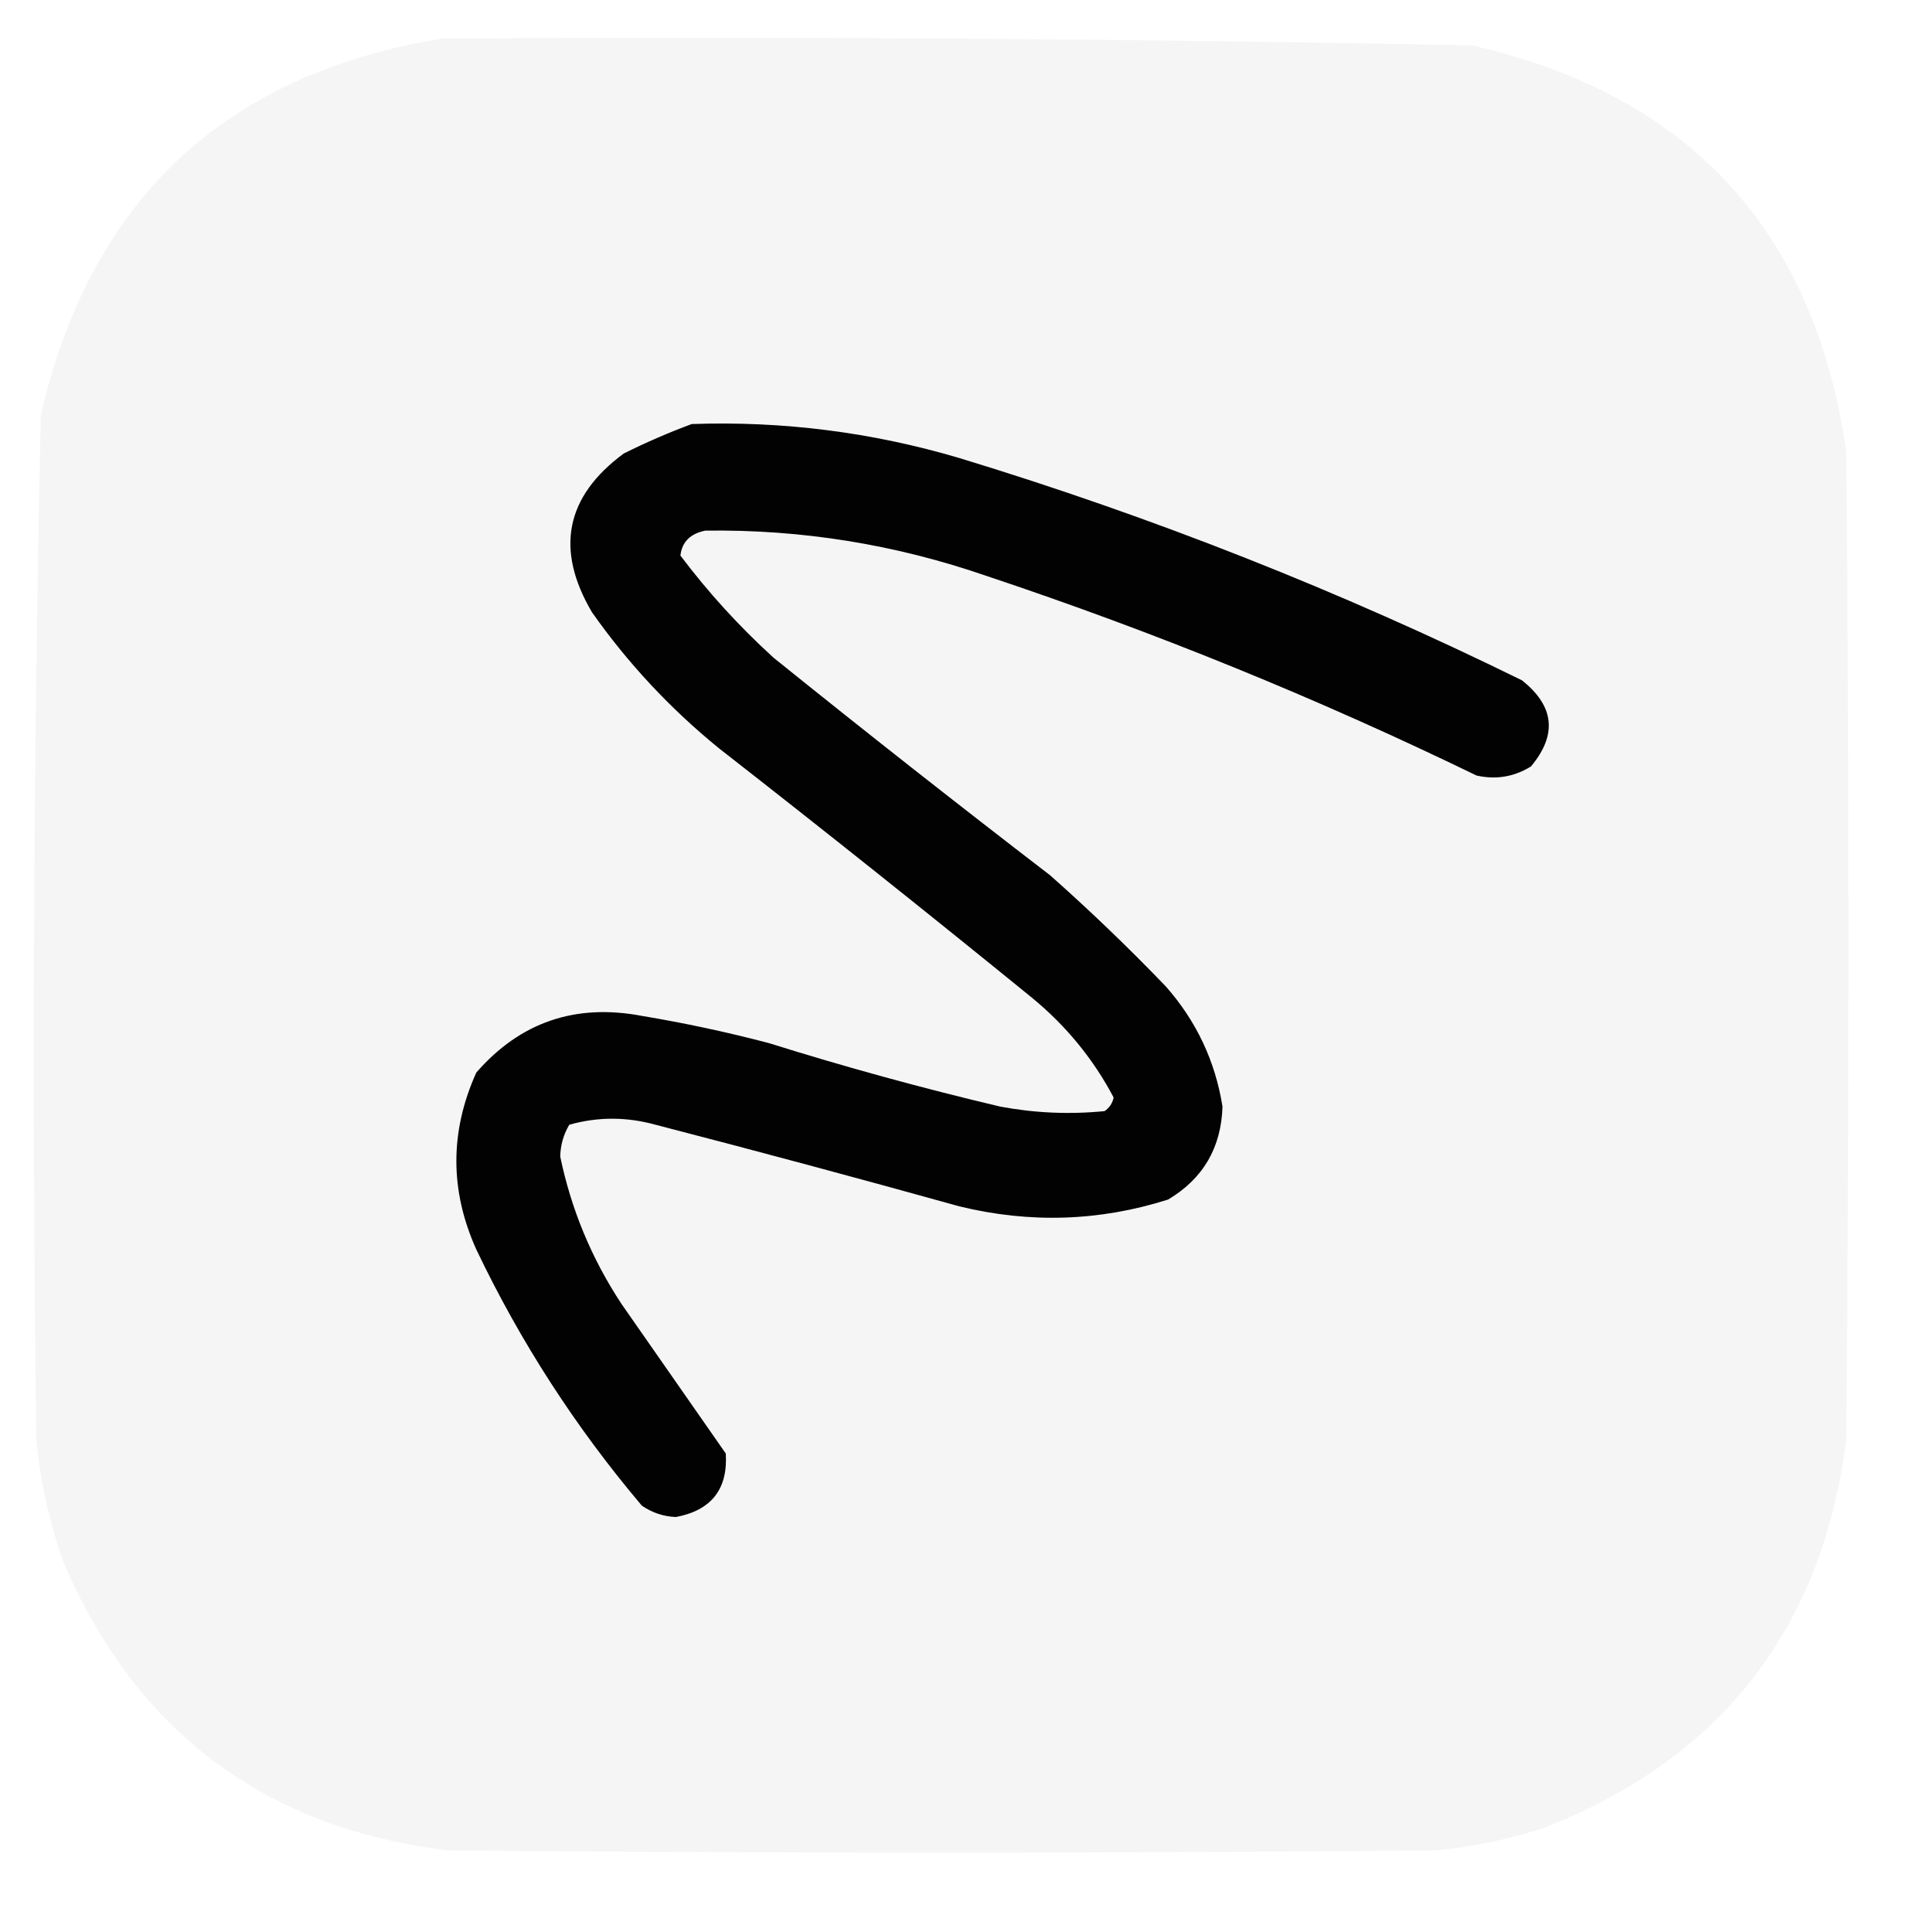
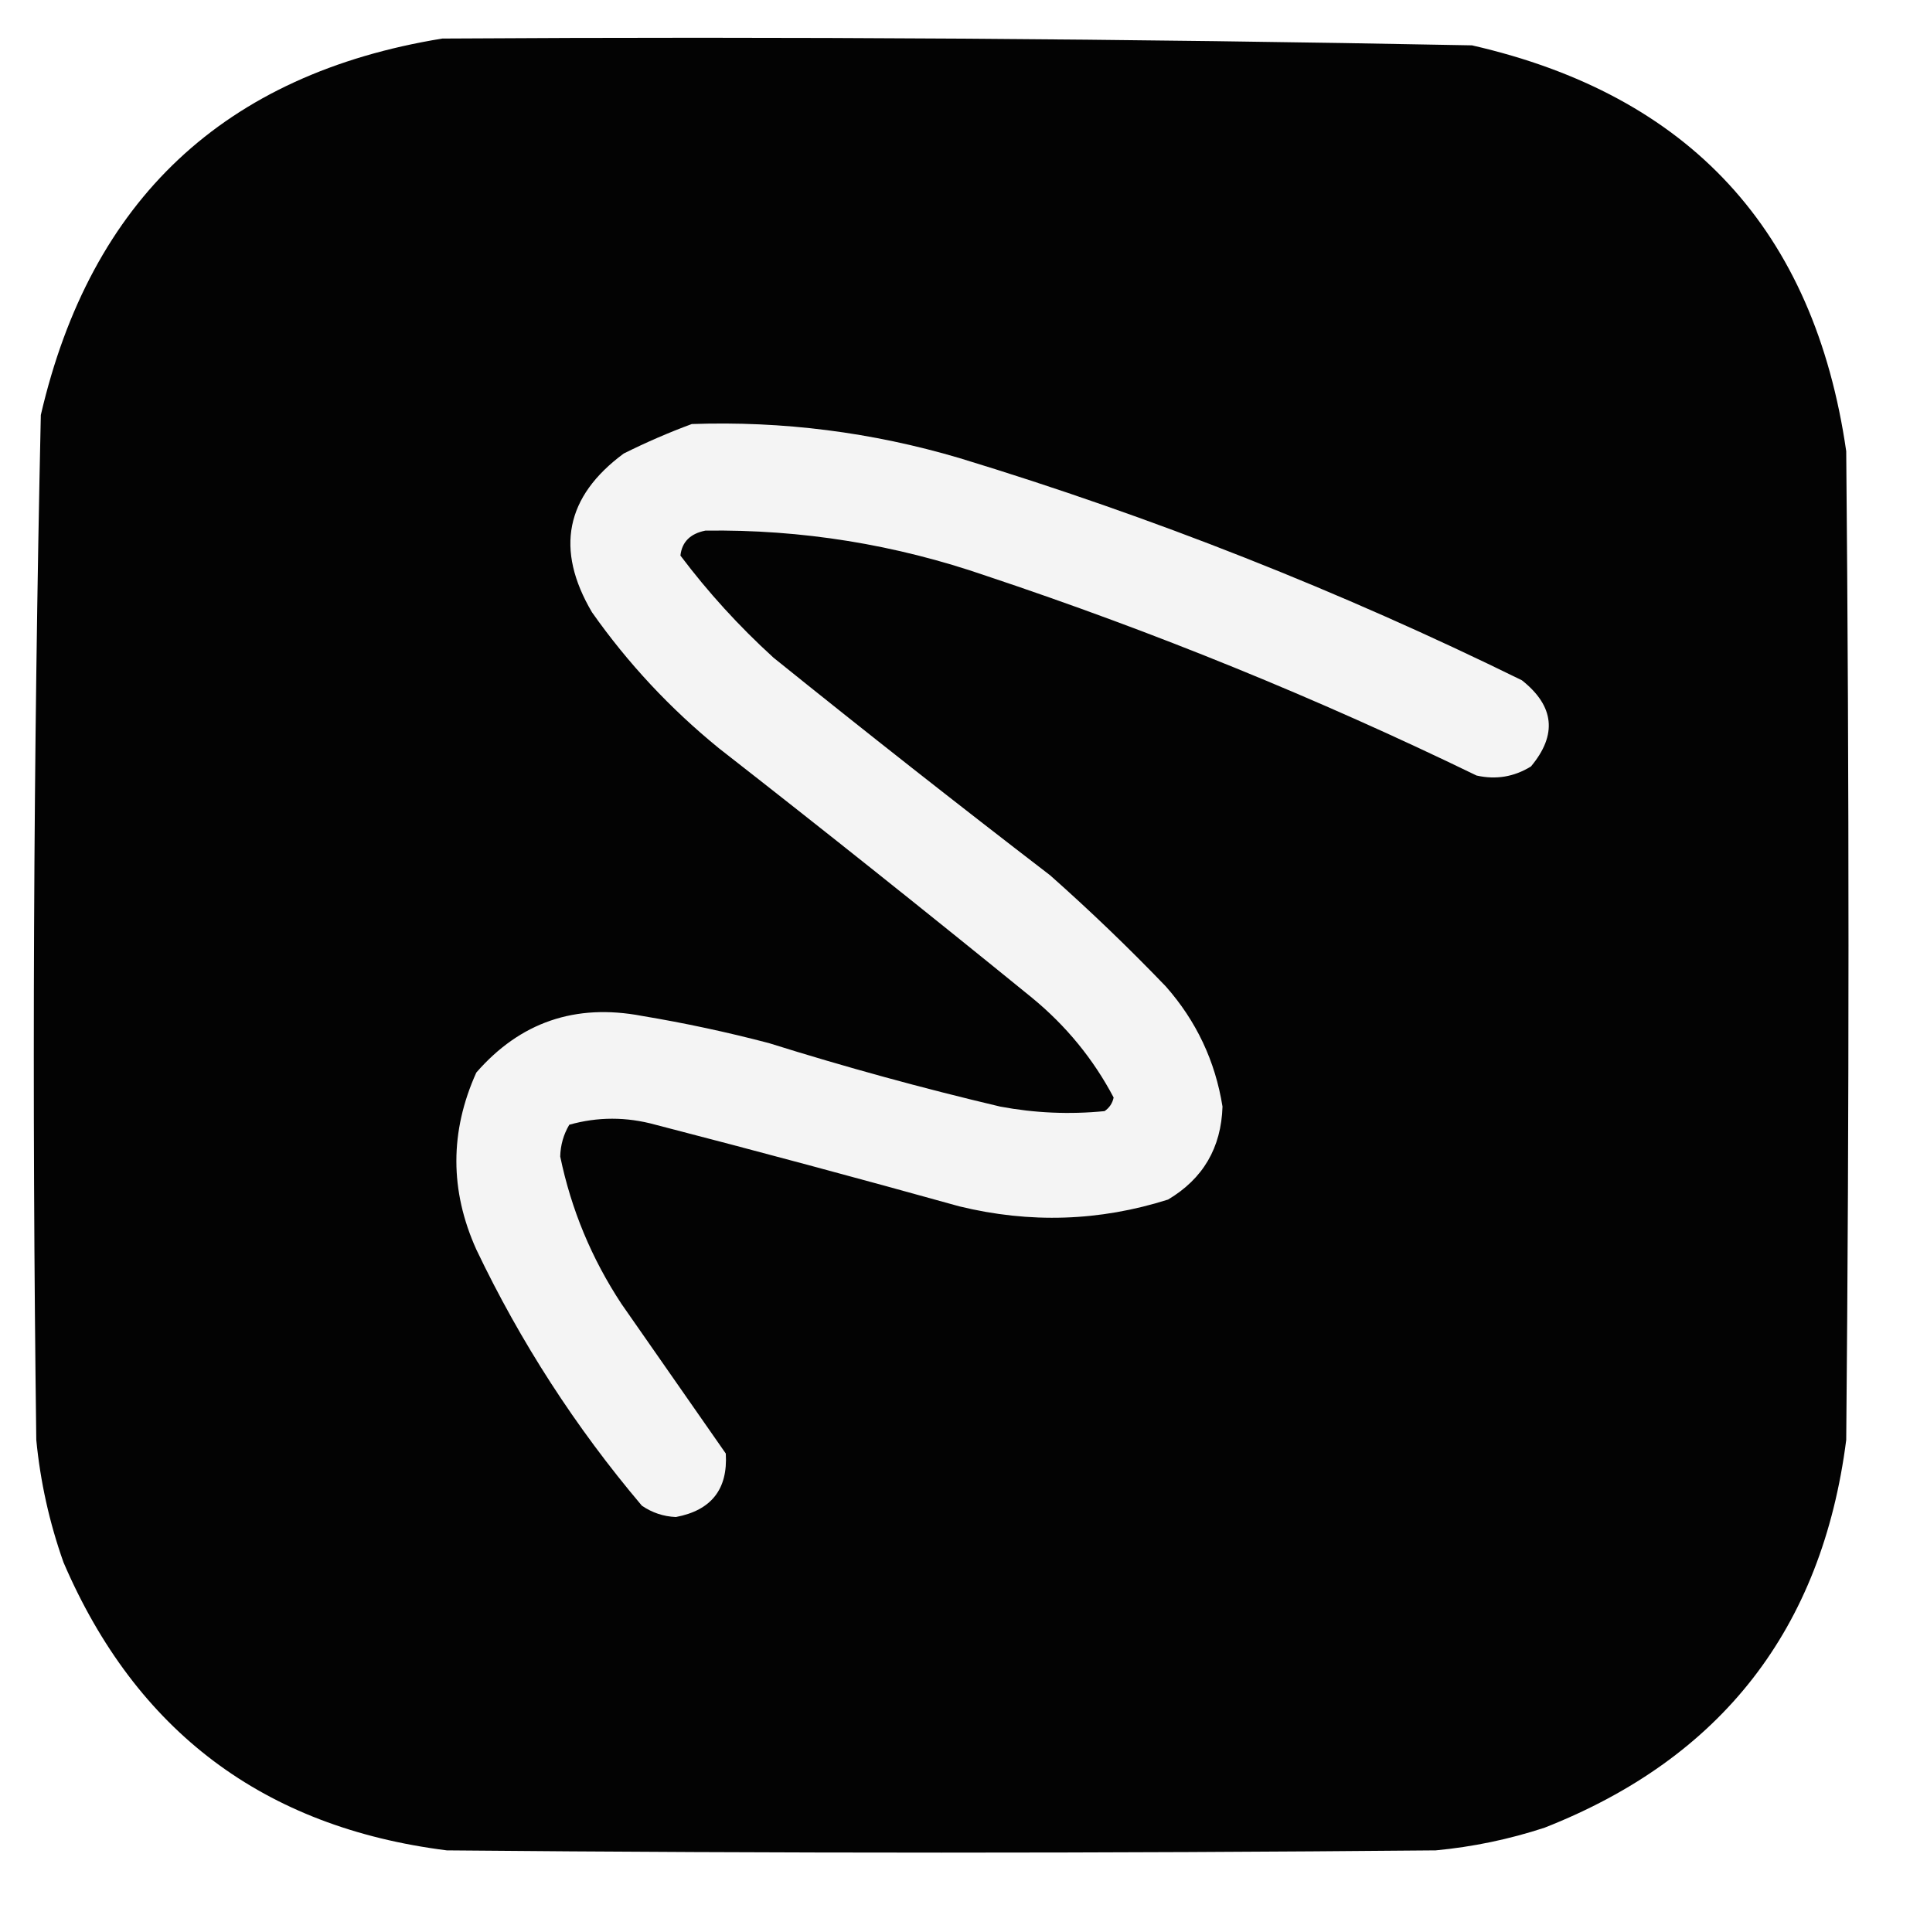
- <svg xmlns="http://www.w3.org/2000/svg" version="1.1" width="421px" height="426px" style="shape-rendering:geometricPrecision; text-rendering:geometricPrecision; image-rendering:optimizeQuality; fill-rule:evenodd; clip-rule:evenodd">
-   <g>
-     <path style="opacity:0.996" fill="#f5f5f5" d="M 97.5,8.5 C 173.194,8.021 248.861,8.521 324.5,10C 372.467,20.967 399.967,50.8 407,99.5C 407.667,172.167 407.667,244.833 407,317.5C 401.668,359.158 379.501,387.658 340.5,403C 332.687,405.563 324.687,407.229 316.5,408C 243.833,408.667 171.167,408.667 98.5,408C 58.17,402.928 30.003,381.761 14,344.5C 10.895,335.745 8.895,326.745 8,317.5C 7.021,242.14 7.355,166.807 9,91.5C 20.013,43.983 49.513,16.317 97.5,8.5 Z" />
-   </g>
-   <g>
-     <path style="opacity:1" fill="#020202" d="M 152.5,93.5 C 172.569,92.8 192.235,95.3 211.5,101C 254.159,113.997 295.492,130.33 335.5,150C 342.673,155.679 343.339,162.013 337.5,169C 333.782,171.298 329.782,171.965 325.5,171C 290.464,153.987 254.464,139.321 217.5,127C 197.381,120.042 176.715,116.708 155.5,117C 152.165,117.665 150.332,119.498 150,122.5C 156.095,130.599 162.928,138.099 170.5,145C 190.652,161.241 210.985,177.241 231.5,193C 240.303,200.802 248.803,208.969 257,217.5C 263.733,225.132 267.899,233.965 269.5,244C 269.217,253.074 265.217,259.907 257.5,264.5C 242.397,269.294 227.064,269.794 211.5,266C 189.219,259.795 166.885,253.795 144.5,248C 138.109,246.232 131.776,246.232 125.5,248C 124.232,250.141 123.565,252.474 123.5,255C 125.915,266.668 130.415,277.502 137,287.5C 144.696,298.521 152.363,309.521 160,320.5C 160.483,328.357 156.816,333.024 149,334.5C 146.268,334.385 143.768,333.552 141.5,332C 126.889,314.727 114.722,295.893 105,275.5C 99.143,262.503 99.143,249.503 105,236.5C 114.67,225.387 126.837,221.22 141.5,224C 150.927,225.571 160.26,227.571 169.5,230C 186.332,235.277 203.332,239.944 220.5,244C 228.119,245.429 235.785,245.762 243.5,245C 244.574,244.261 245.241,243.261 245.5,242C 241.027,233.516 235.027,226.183 227.5,220C 204.682,201.426 181.682,183.093 158.5,165C 147.76,156.262 138.427,146.262 130.5,135C 122.338,121.141 124.672,109.474 137.5,100C 142.489,97.514 147.489,95.348 152.5,93.5 Z" />
-   </g>
+ <svg xmlns="http://www.w3.org/2000/svg" width="421" height="426" viewBox="0 0 421 426" fill="none">
+   <path opacity="0.996" fill-rule="evenodd" clip-rule="evenodd" d="M97.5 8.5C173.194 8.021 248.861 8.521 324.5 10C372.467 20.967 399.967 50.8 407 99.5C407.667 172.167 407.667 244.833 407 317.5C401.668 359.158 379.501 387.658 340.5 403C332.687 405.563 324.687 407.229 316.5 408C243.833 408.667 171.167 408.667 98.5 408C58.169 402.928 30.003 381.761 14 344.5C10.894 335.745 8.894 326.745 8 317.5C7.021 242.14 7.354 166.807 9 91.5C20.012 43.983 49.513 16.317 97.5 8.5Z" fill="#020202" />
+   <path fill-rule="evenodd" clip-rule="evenodd" d="M152.5 93.5C172.569 92.8 192.235 95.3 211.5 101C254.159 113.997 295.492 130.33 335.5 150C342.673 155.679 343.339 162.013 337.5 169C333.782 171.298 329.782 171.965 325.5 171C290.464 153.987 254.464 139.321 217.5 127C197.381 120.042 176.715 116.708 155.5 117C152.165 117.665 150.332 119.498 150 122.5C156.095 130.599 162.928 138.099 170.5 145C190.652 161.241 210.985 177.241 231.5 193C240.303 200.802 248.803 208.969 257 217.5C263.733 225.132 267.899 233.965 269.5 244C269.217 253.074 265.217 259.907 257.5 264.5C242.397 269.294 227.064 269.794 211.5 266C189.219 259.795 166.885 253.795 144.5 248C138.109 246.232 131.776 246.232 125.5 248C124.232 250.141 123.565 252.474 123.5 255C125.915 266.668 130.415 277.502 137 287.5C144.696 298.521 152.363 309.521 160 320.5C160.483 328.357 156.816 333.024 149 334.5C146.268 334.385 143.768 333.552 141.5 332C126.889 314.727 114.722 295.893 105 275.5C99.143 262.503 99.143 249.503 105 236.5C114.67 225.387 126.837 221.22 141.5 224C150.927 225.571 160.26 227.571 169.5 230C186.332 235.277 203.332 239.944 220.5 244C228.119 245.429 235.785 245.762 243.5 245C244.574 244.261 245.241 243.261 245.5 242C241.027 233.516 235.027 226.183 227.5 220C204.682 201.426 181.682 183.093 158.5 165C147.76 156.262 138.427 146.262 130.5 135C122.338 121.141 124.672 109.474 137.5 100C142.489 97.514 147.489 95.348 152.5 93.5Z" fill="#F4F4F4" />
</svg>
